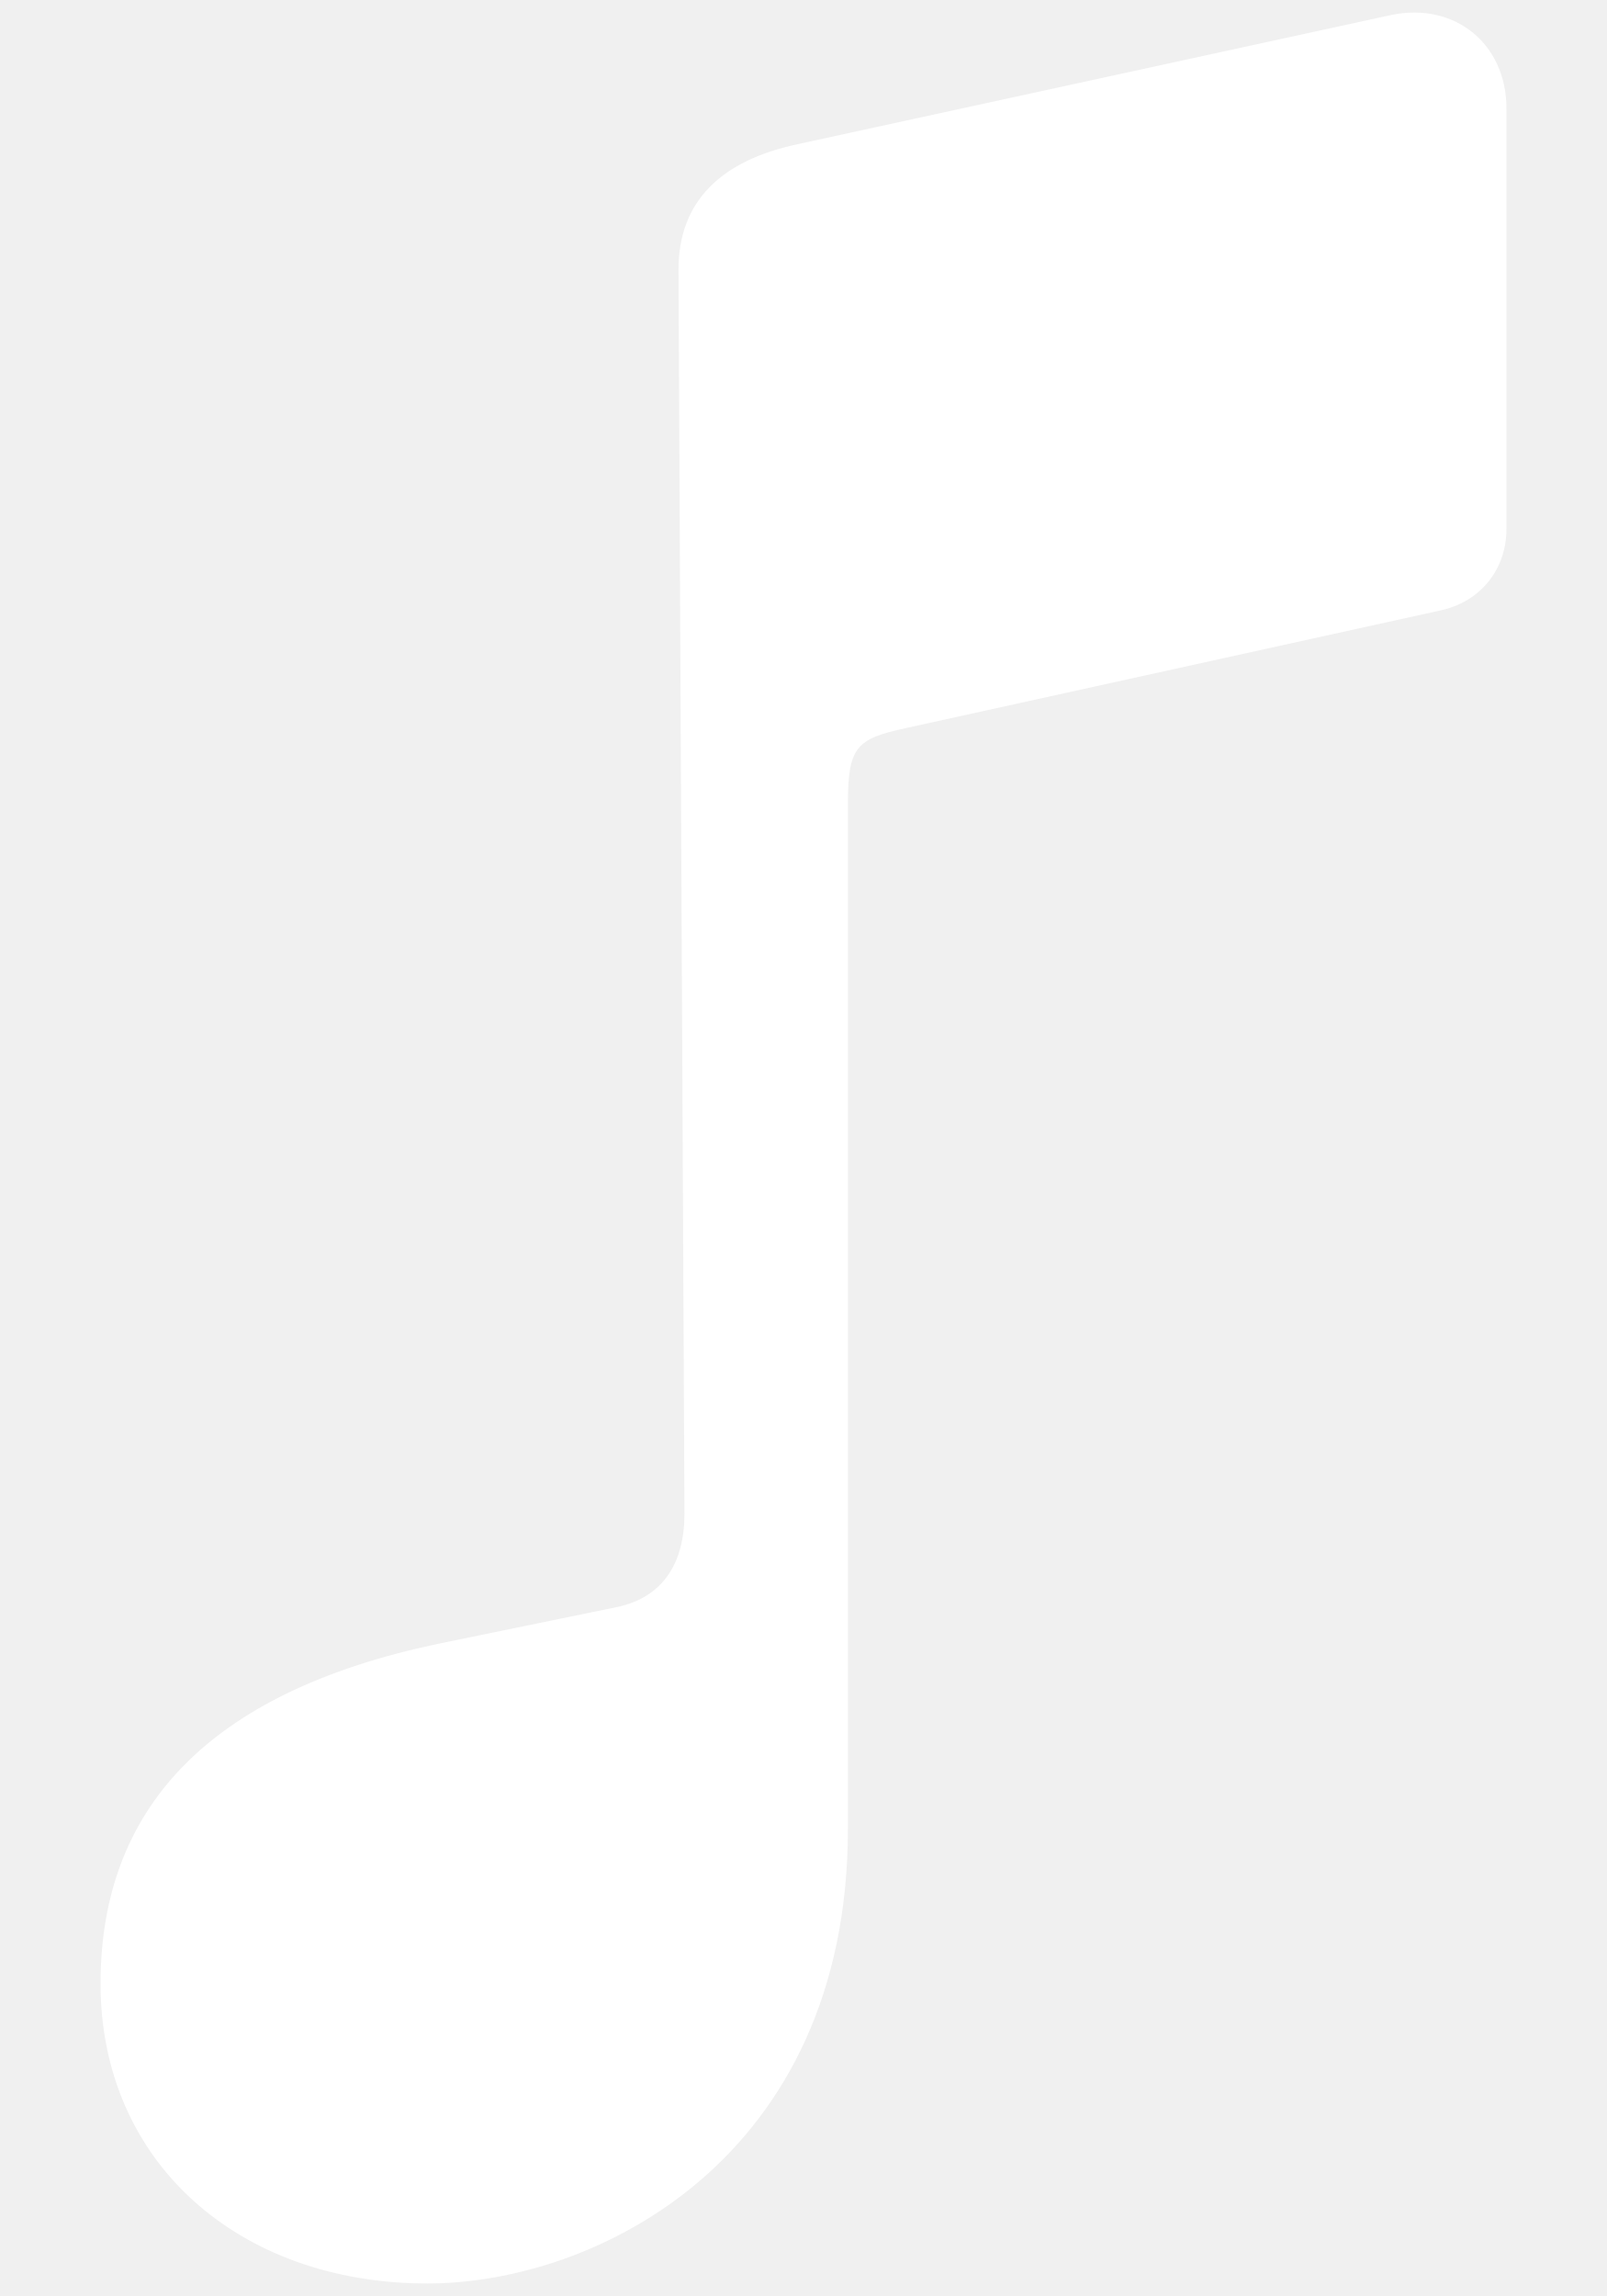
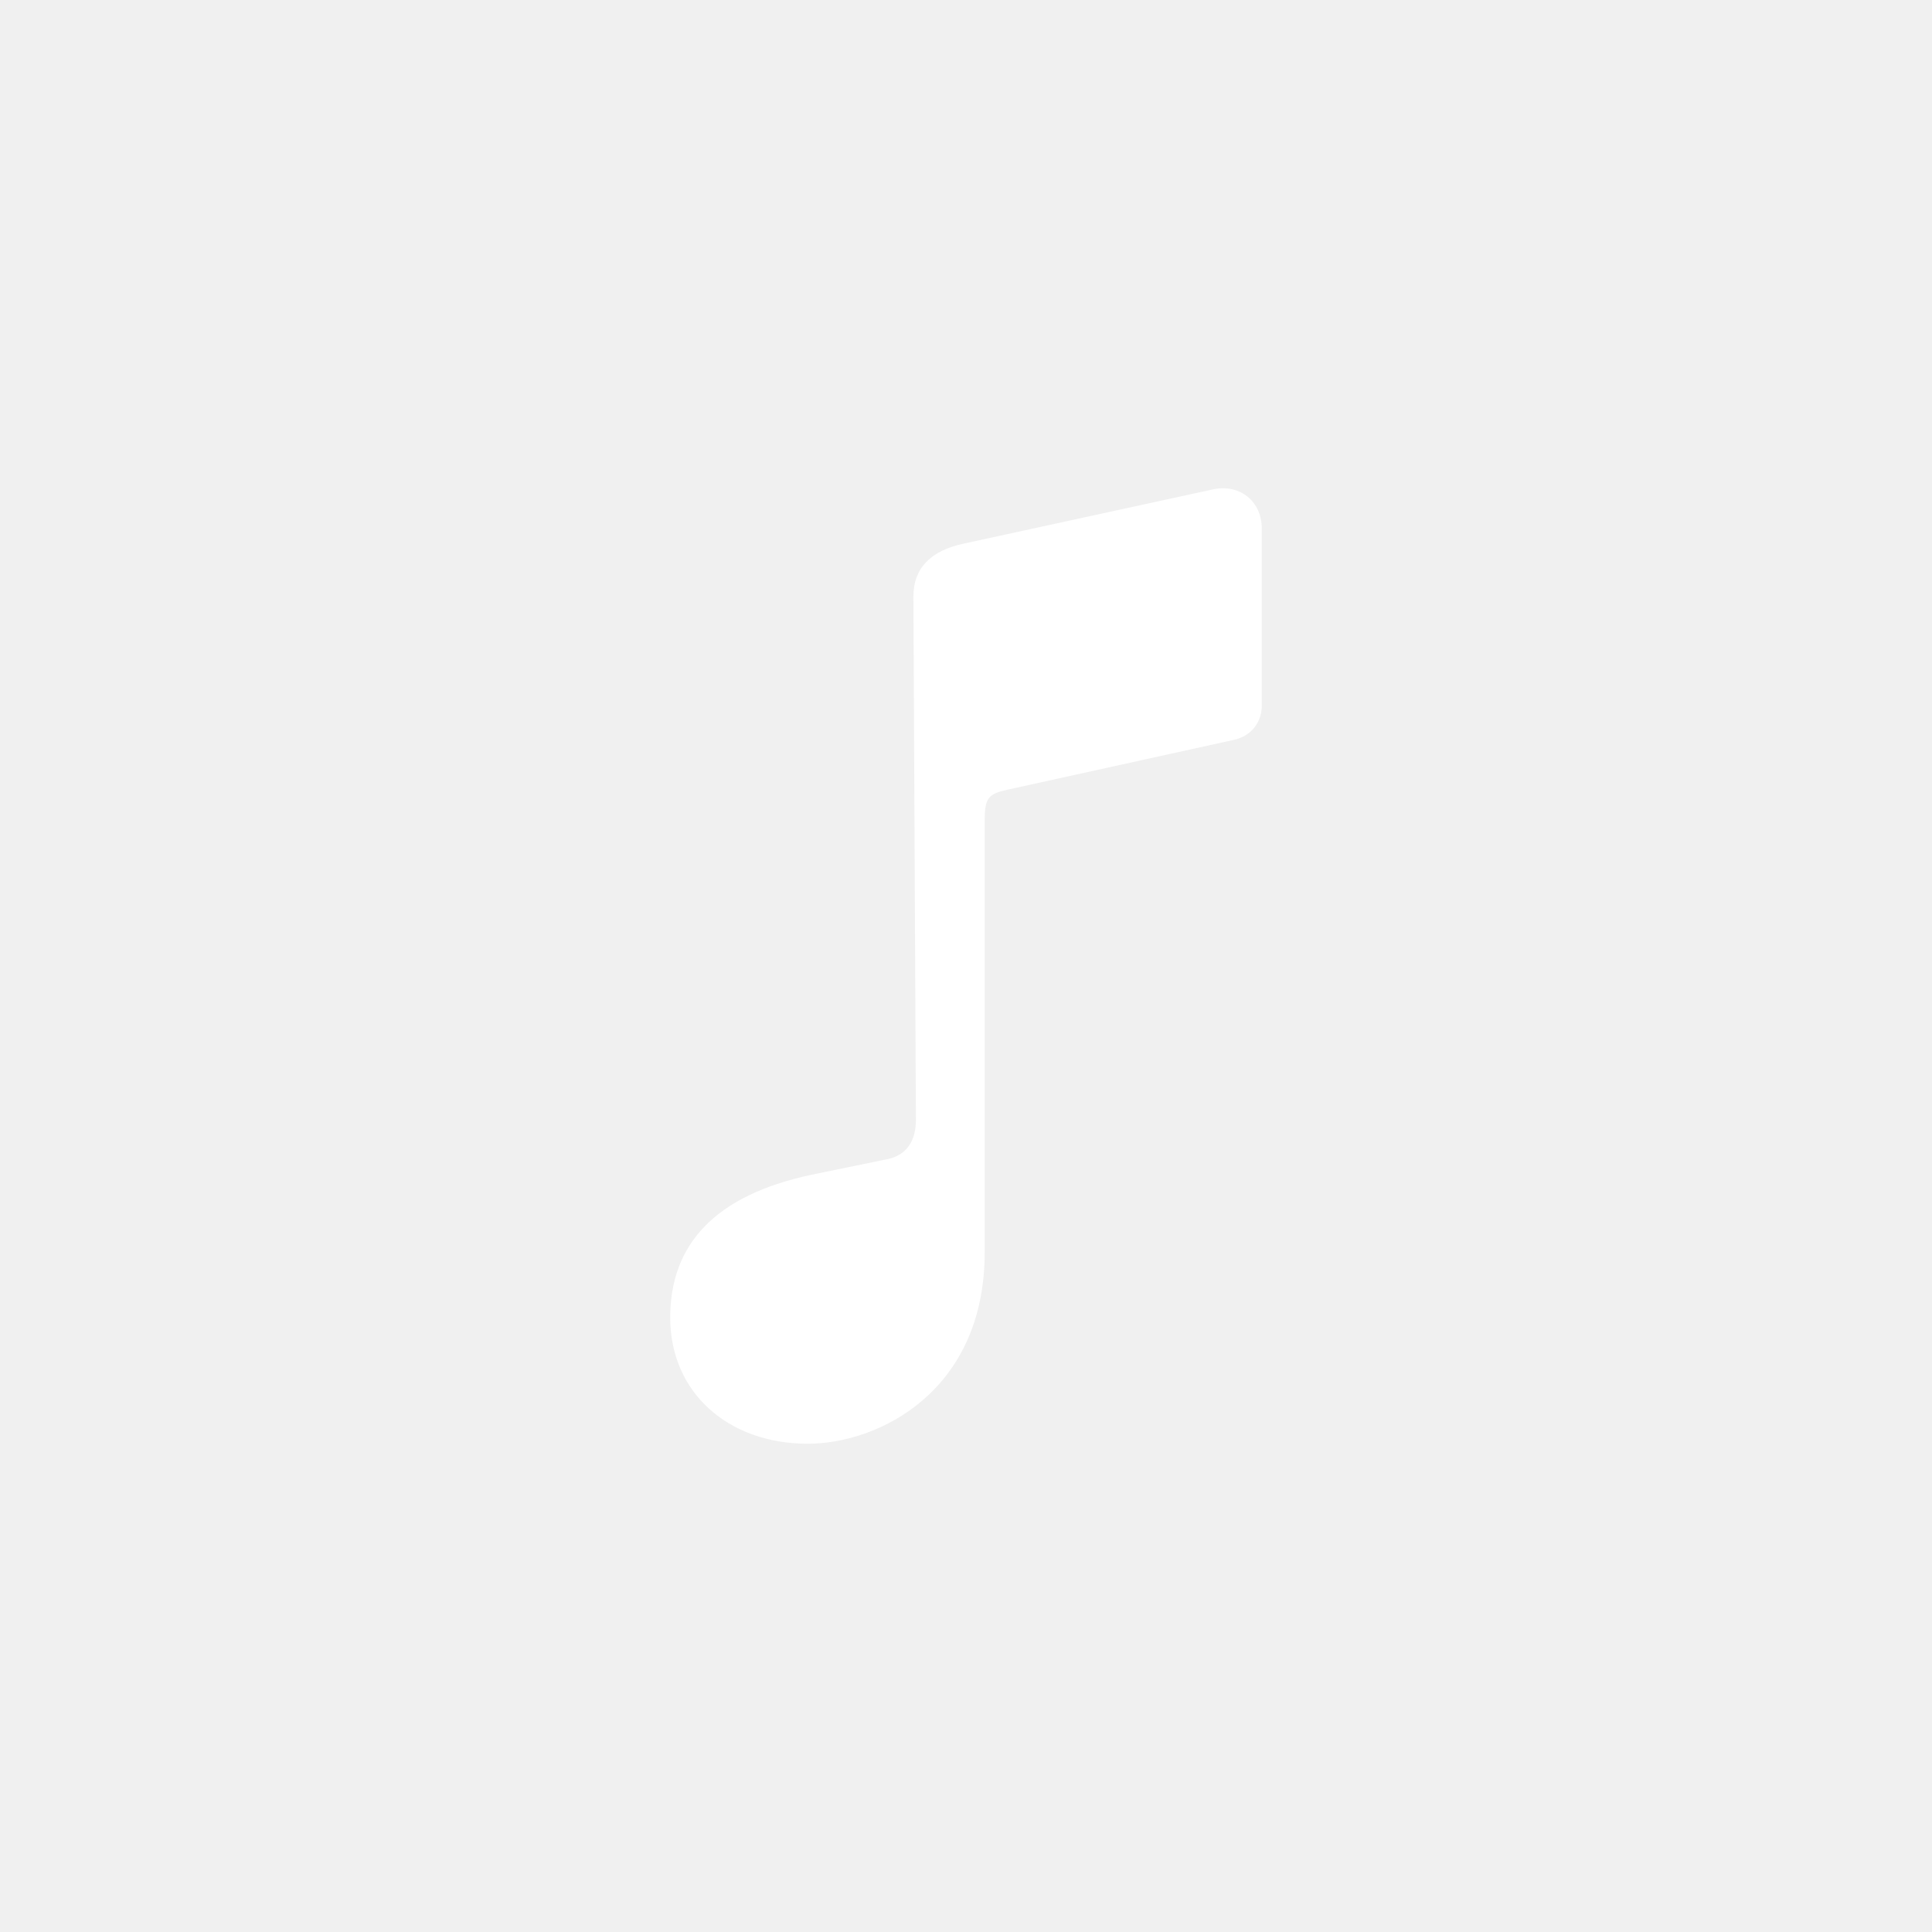
- <svg xmlns="http://www.w3.org/2000/svg" width="14" height="20" viewBox="0 0 14 20" fill="none">
-   <path d="M3.724 19.891C5.189 19.891 7.387 18.807 7.387 15.928V7.002C7.387 6.507 7.459 6.435 7.893 6.342L12.536 5.32C12.897 5.248 13.124 4.959 13.124 4.608V0.945C13.124 0.378 12.67 0.017 12.123 0.13L6.954 1.255C6.273 1.399 5.911 1.76 5.911 2.349L5.963 13.184C5.963 13.627 5.767 13.916 5.375 13.999L3.817 14.319C1.804 14.742 0.876 15.763 0.876 17.28C0.876 18.828 2.073 19.891 3.724 19.891Z" fill="white" />
+ <svg xmlns="http://www.w3.org/2000/svg" width="40" height="40" viewBox="0 0 40 40" fill="none">
+   <path d="M16.724 29.891C18.189 29.891 20.387 28.807 20.387 25.928V17.003C20.387 16.507 20.459 16.435 20.893 16.342L25.536 15.32C25.897 15.248 26.124 14.959 26.124 14.608V10.945C26.124 10.378 25.67 10.017 25.123 10.13L19.954 11.255C19.273 11.399 18.911 11.761 18.911 12.349L18.963 23.183C18.963 23.627 18.767 23.916 18.375 23.999L16.817 24.319C14.804 24.742 13.876 25.763 13.876 27.28C13.876 28.828 15.073 29.891 16.724 29.891Z" fill="white" />
</svg>
